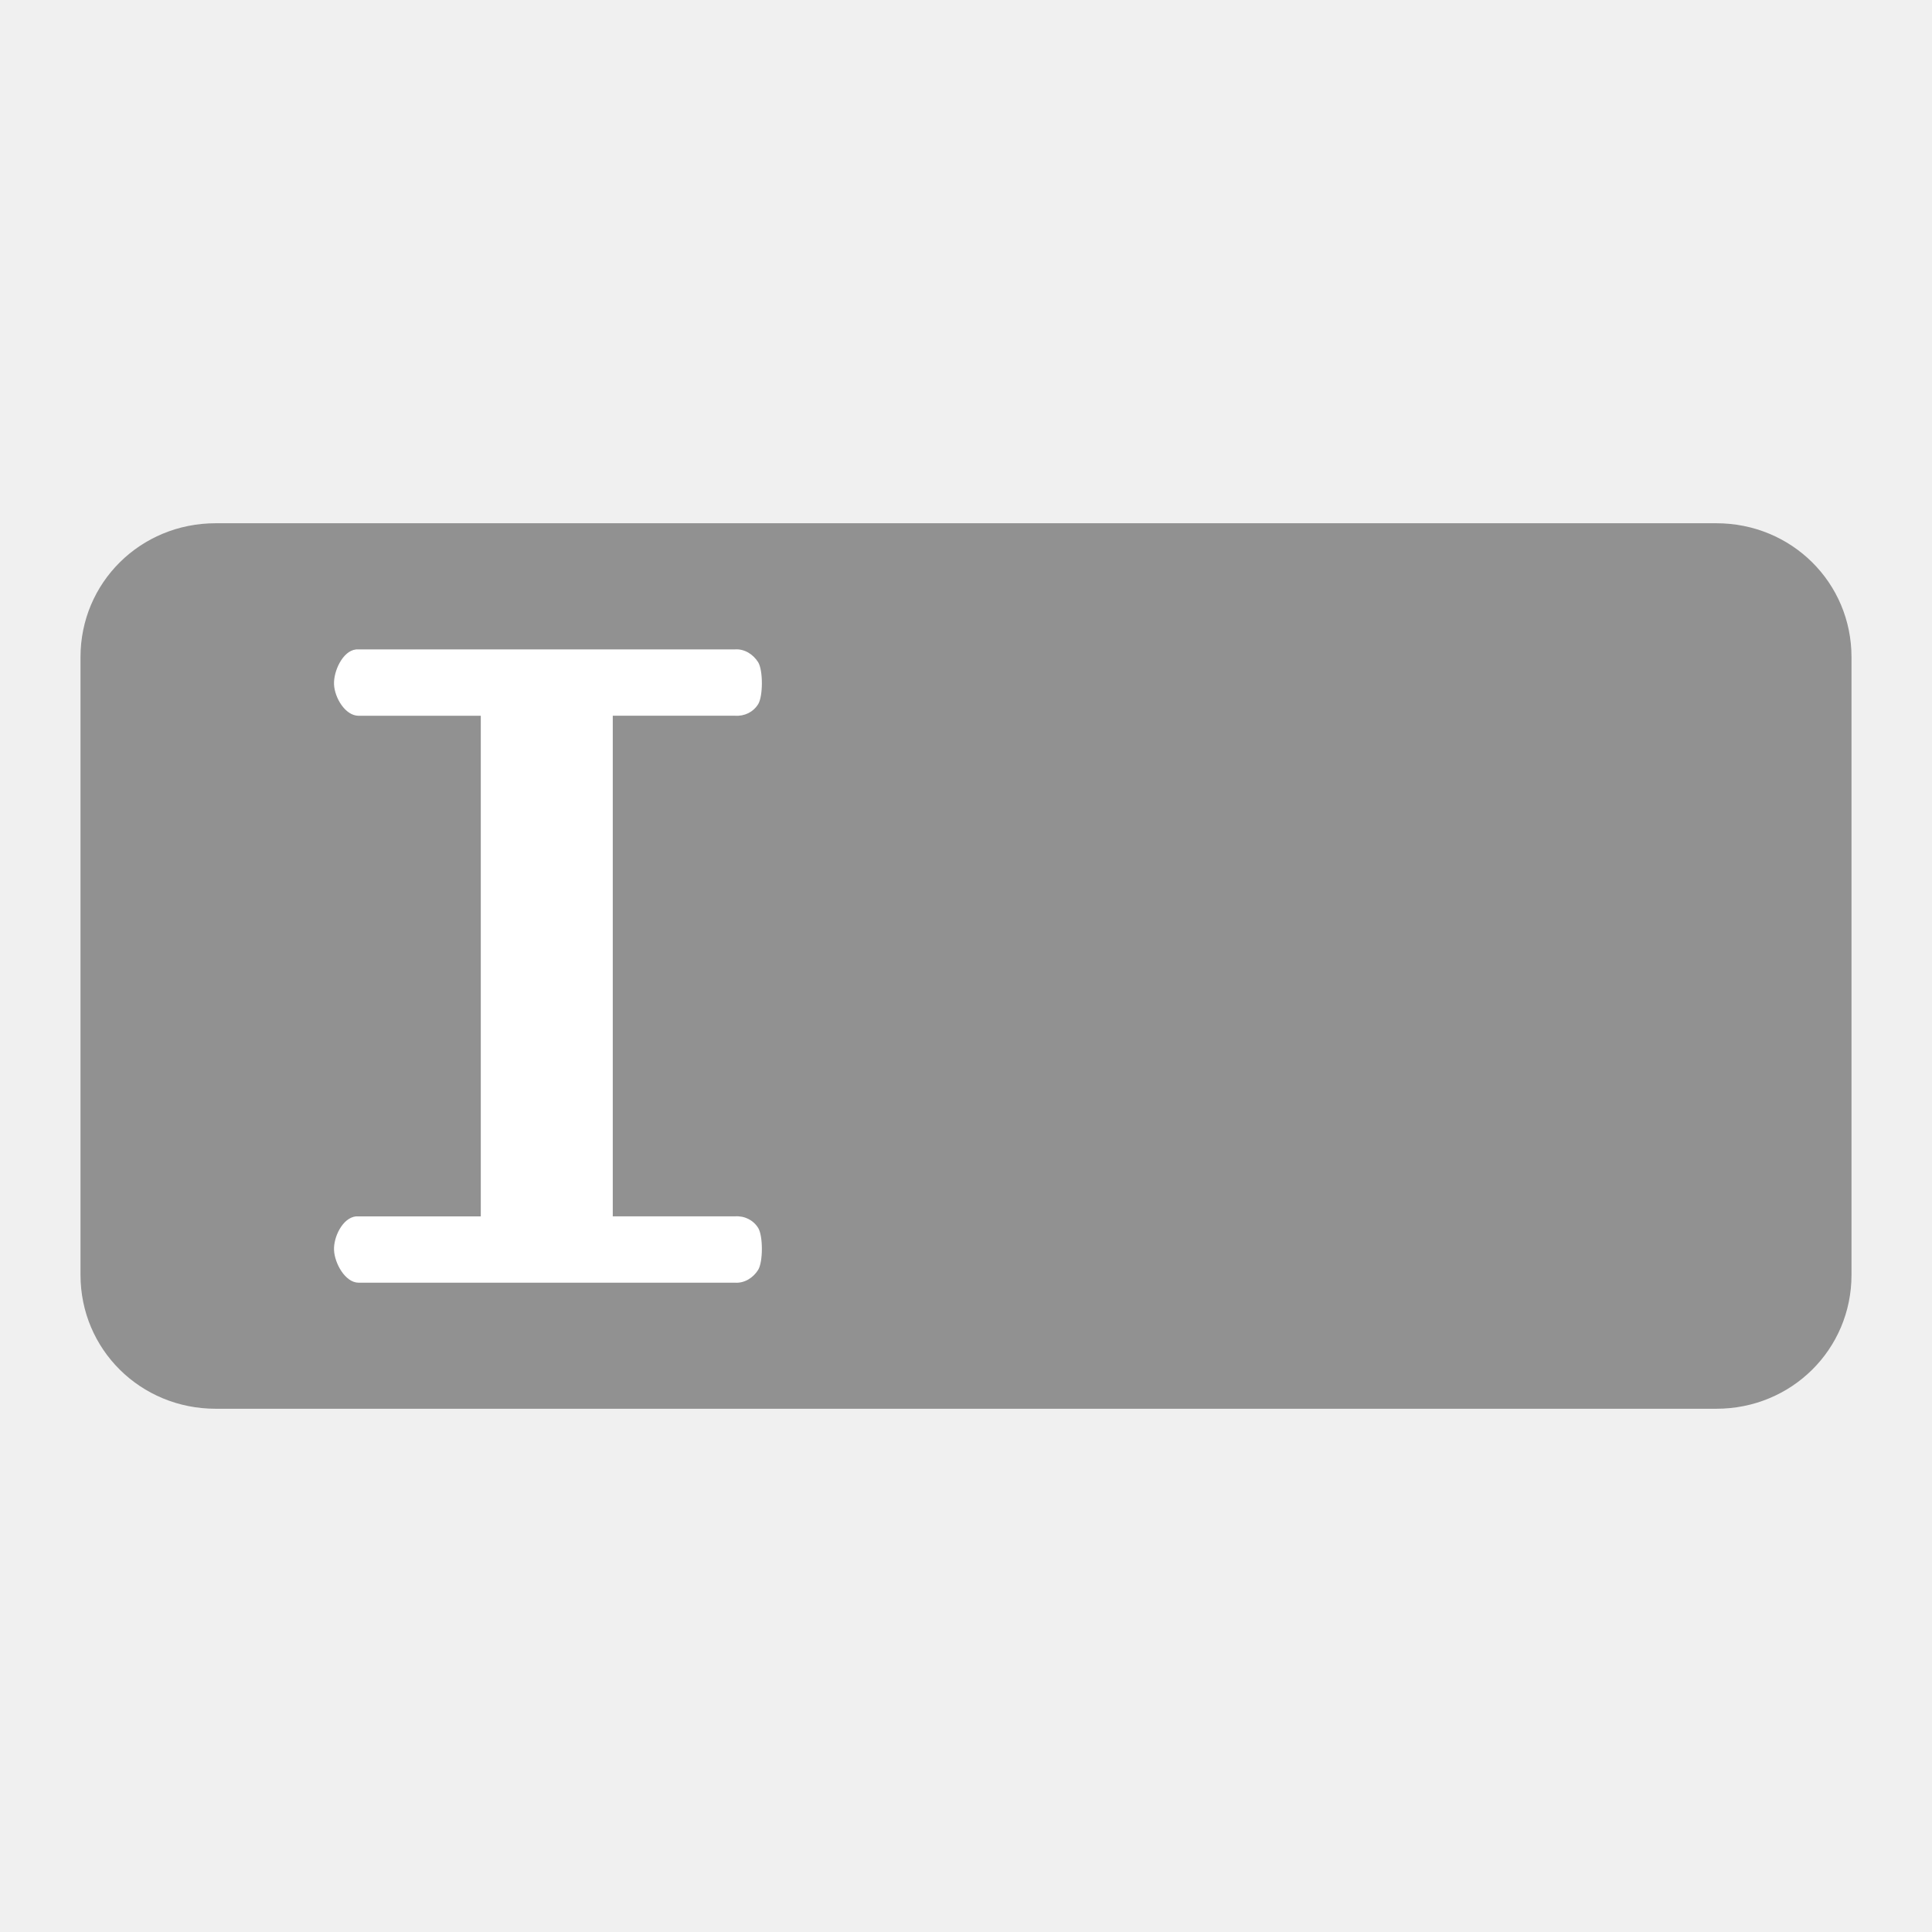
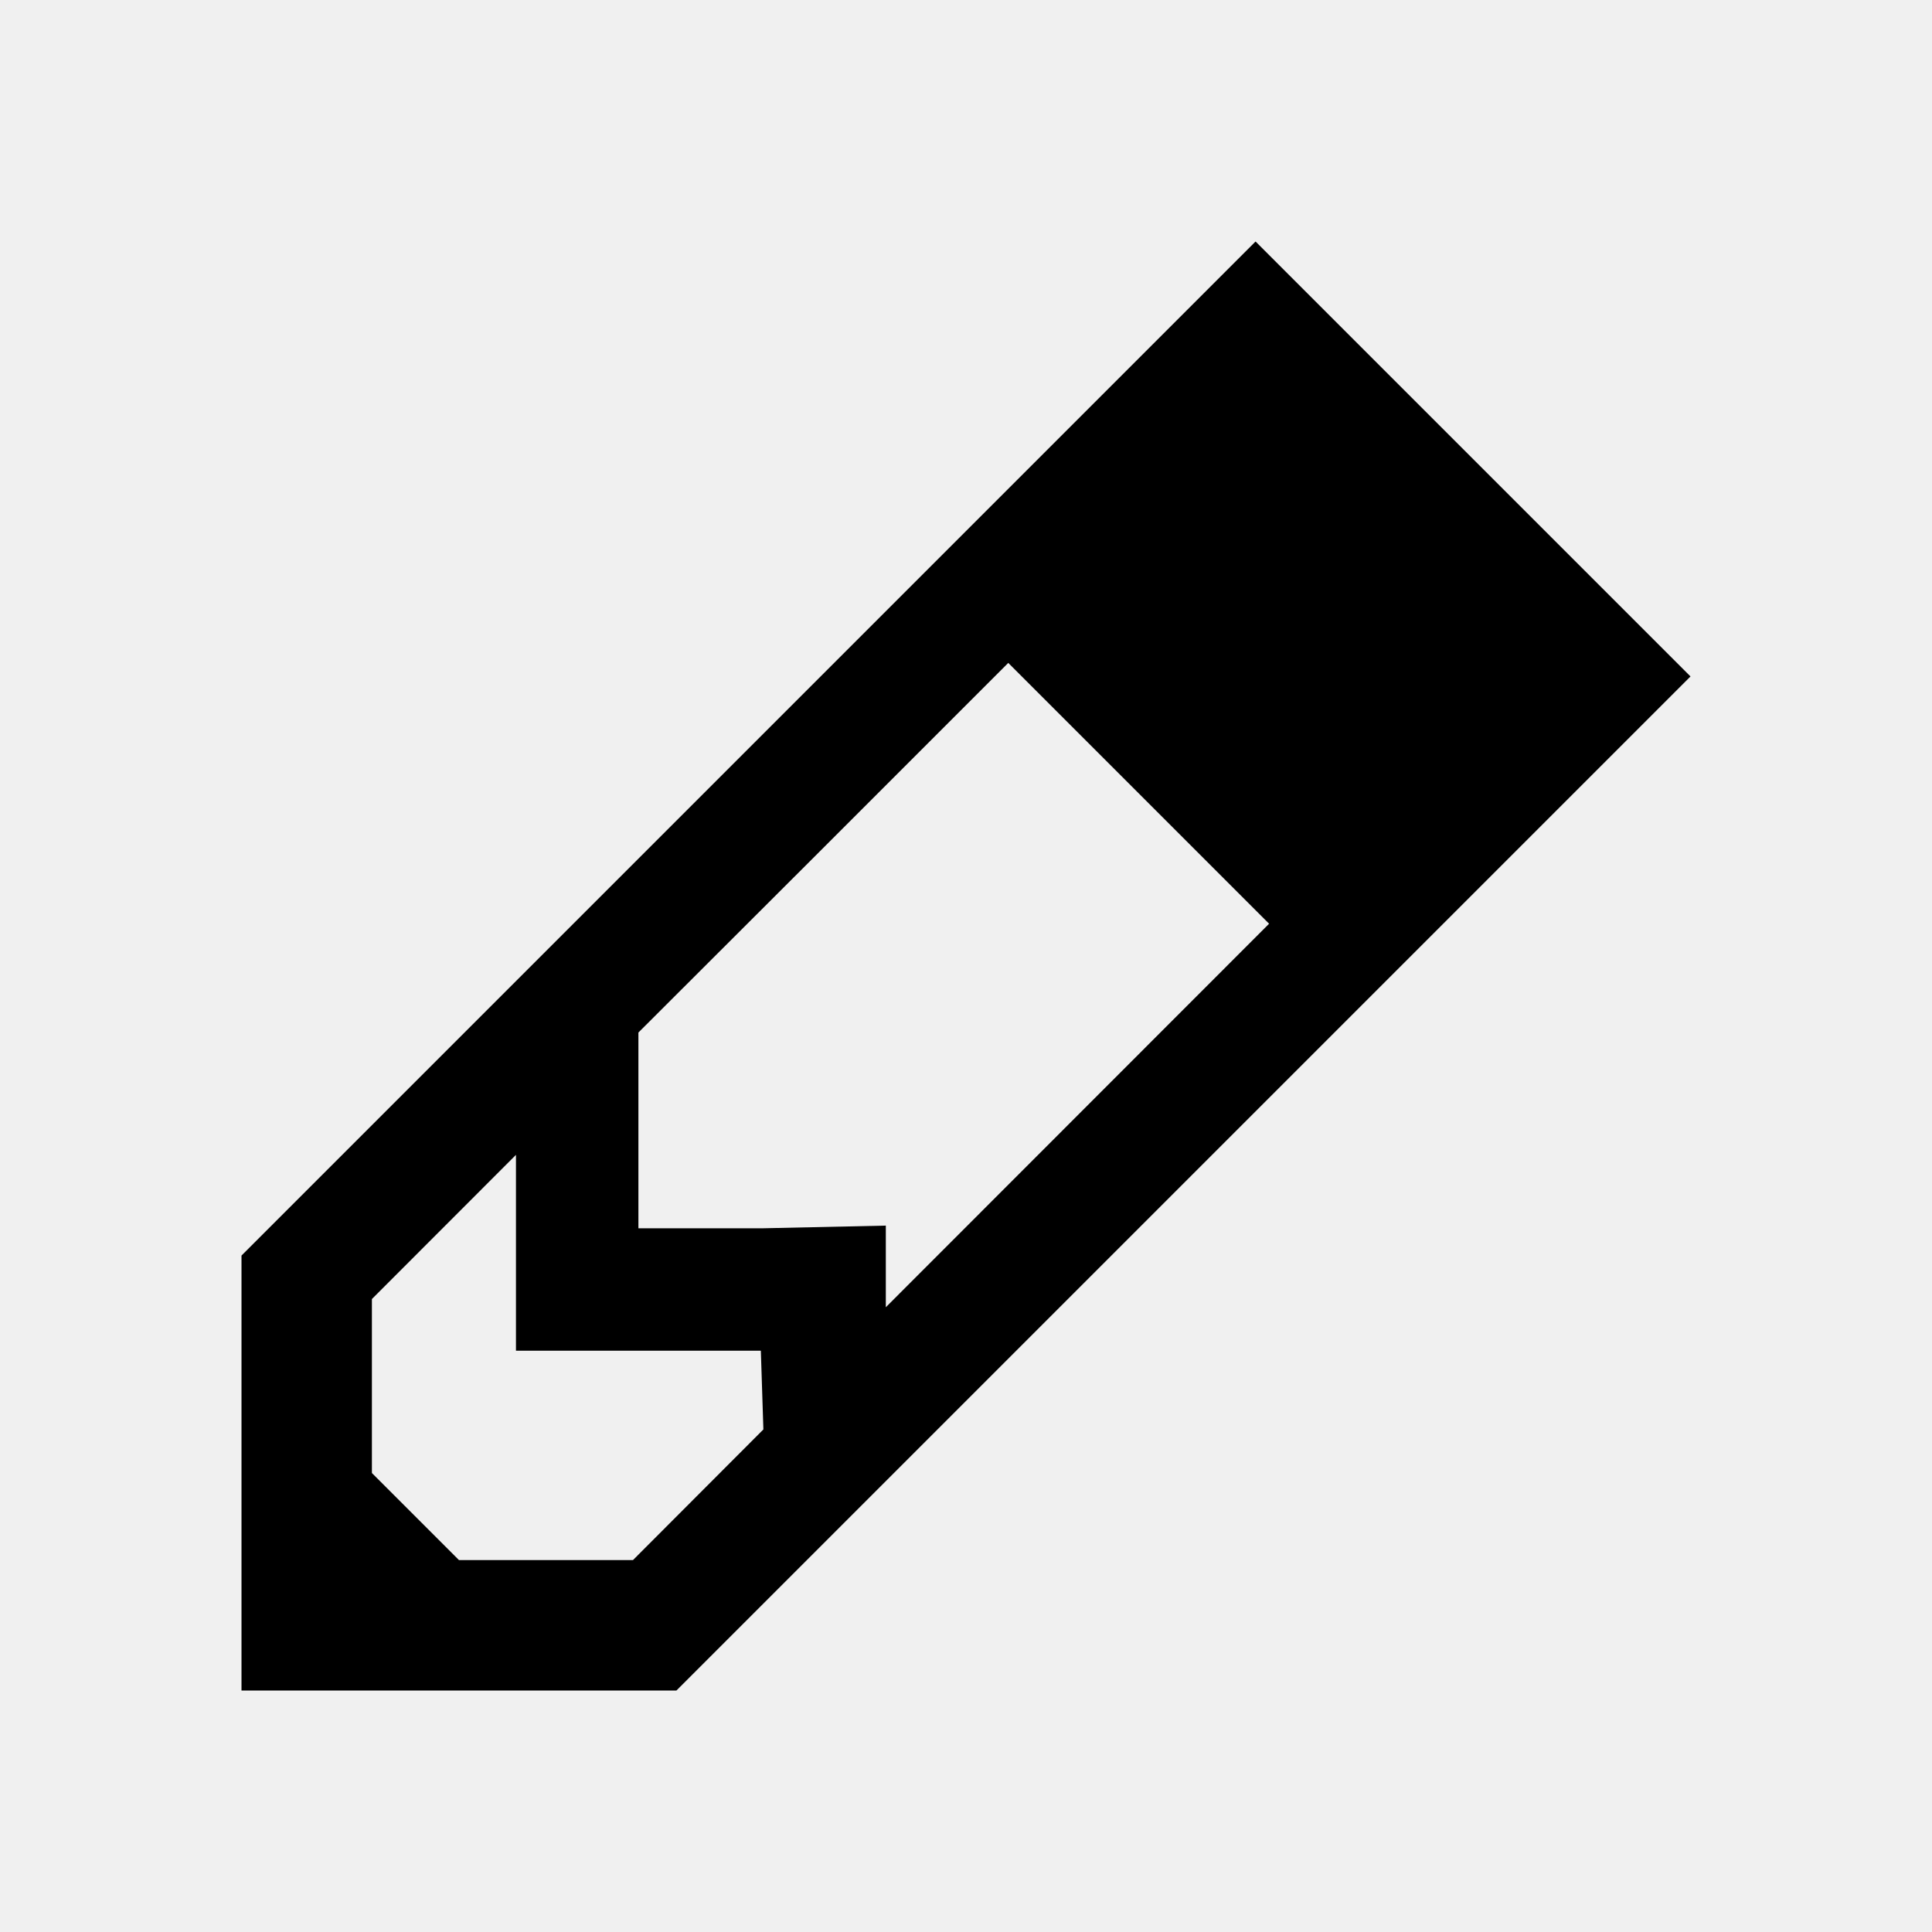
- <svg xmlns="http://www.w3.org/2000/svg" width="48" version="1.0" height="48">
-   <defs id="defs1309" />
-   <g style="stroke:none" id="layer1" transform="translate(0,-80)">
-     <rect width="43" x="2.5" y="93.25" rx="3.295" ry="3.265" height="21.5" style="fill:none" id="rect3834" />
-     <path style="fill:#919191" id="path4161" d="M 5.358,93 C 3.489,93 2,94.475 2,96.326 L 2,111.674 C 2,113.525 3.489,115 5.358,115 l 37.285,0 C 44.511,115 46,113.525 46,111.674 L 46,96.326 C 46,94.475 44.511,93 42.642,93 L 5.358,93 Z" />
-     <g style="fill:#fff">
-       <path id="rect2941" d="m 8.843,96.134 c 0.02,-0.001 0.044,-0.001 0.064,0 h 9.354 c 0.234,-0.017 0.453,0.122 0.576,0.32 0.122,0.198 0.122,0.841 0,1.04 -0.122,0.198 -0.342,0.305 -0.576,0.288 h -3.037 v 12.438 h 3.037 c 0.234,-0.017 0.453,0.09 0.576,0.288 0.122,0.198 0.122,0.841 0,1.04 -0.122,0.198 -0.342,0.337 -0.576,0.32 h -9.354 c -0.331,-0.003 -0.592,-0.48 -0.608,-0.807 -0.016,-0.328 0.215,-0.806 0.544,-0.84 0.02,-0.001 0.044,-0.001 0.064,0 h 3.038 v -12.438 h -3.038 c -0.331,-0.003 -0.592,-0.448 -0.608,-0.776 -0.016,-0.328 0.215,-0.837 0.544,-0.871 Z " />
-       <rect width="0.384" x="-50.15" y="51.043" height="0" style="opacity:.578" id="rect1327" />
-       <rect width="0.384" x="-63.636" y="40.474" height="0" style="opacity:.578" id="rect2482" />
-       <rect width="0.384" x="42.465" y="37.392" height="0" style="opacity:.578" id="rect3286" />
-       <rect width="0.384" x="28.979" y="26.823" height="0" style="opacity:.578" id="rect3288" />
-     </g>
-   </g>
+ <svg xmlns="http://www.w3.org/2000/svg" viewBox="0 0 16 16">
+   <defs id="defs1">
+     <style type="text/css" id="current-color-scheme">
+ .ColorScheme-Text {
+ color:#000;
+ }
+ </style>
+   </defs>
+   <path style="fill:currentColor;fill-opacity:1;stroke:none" d="M 10.398 2 L 5.287 7.111 L 2 10.398 L 2 14 L 5.602 14 L 14 5.602 L 10.398 2 z M 8.35 5.49 L 10.51 7.65 L 7.336 10.826 L 7.336 10.15 L 6.322 10.172 L 5.287 10.172 L 5.287 9.137 L 5.287 8.551 L 6.729 7.111 L 8.35 5.49 z M 4.273 9.564 L 4.273 11.186 L 5.309 11.186 L 6.301 11.186 L 6.322 11.838 L 5.242 12.92 L 3.801 12.92 L 3.08 12.199 L 3.08 10.758 L 4.273 9.564 z " class="ColorScheme-Text" />
</svg>
